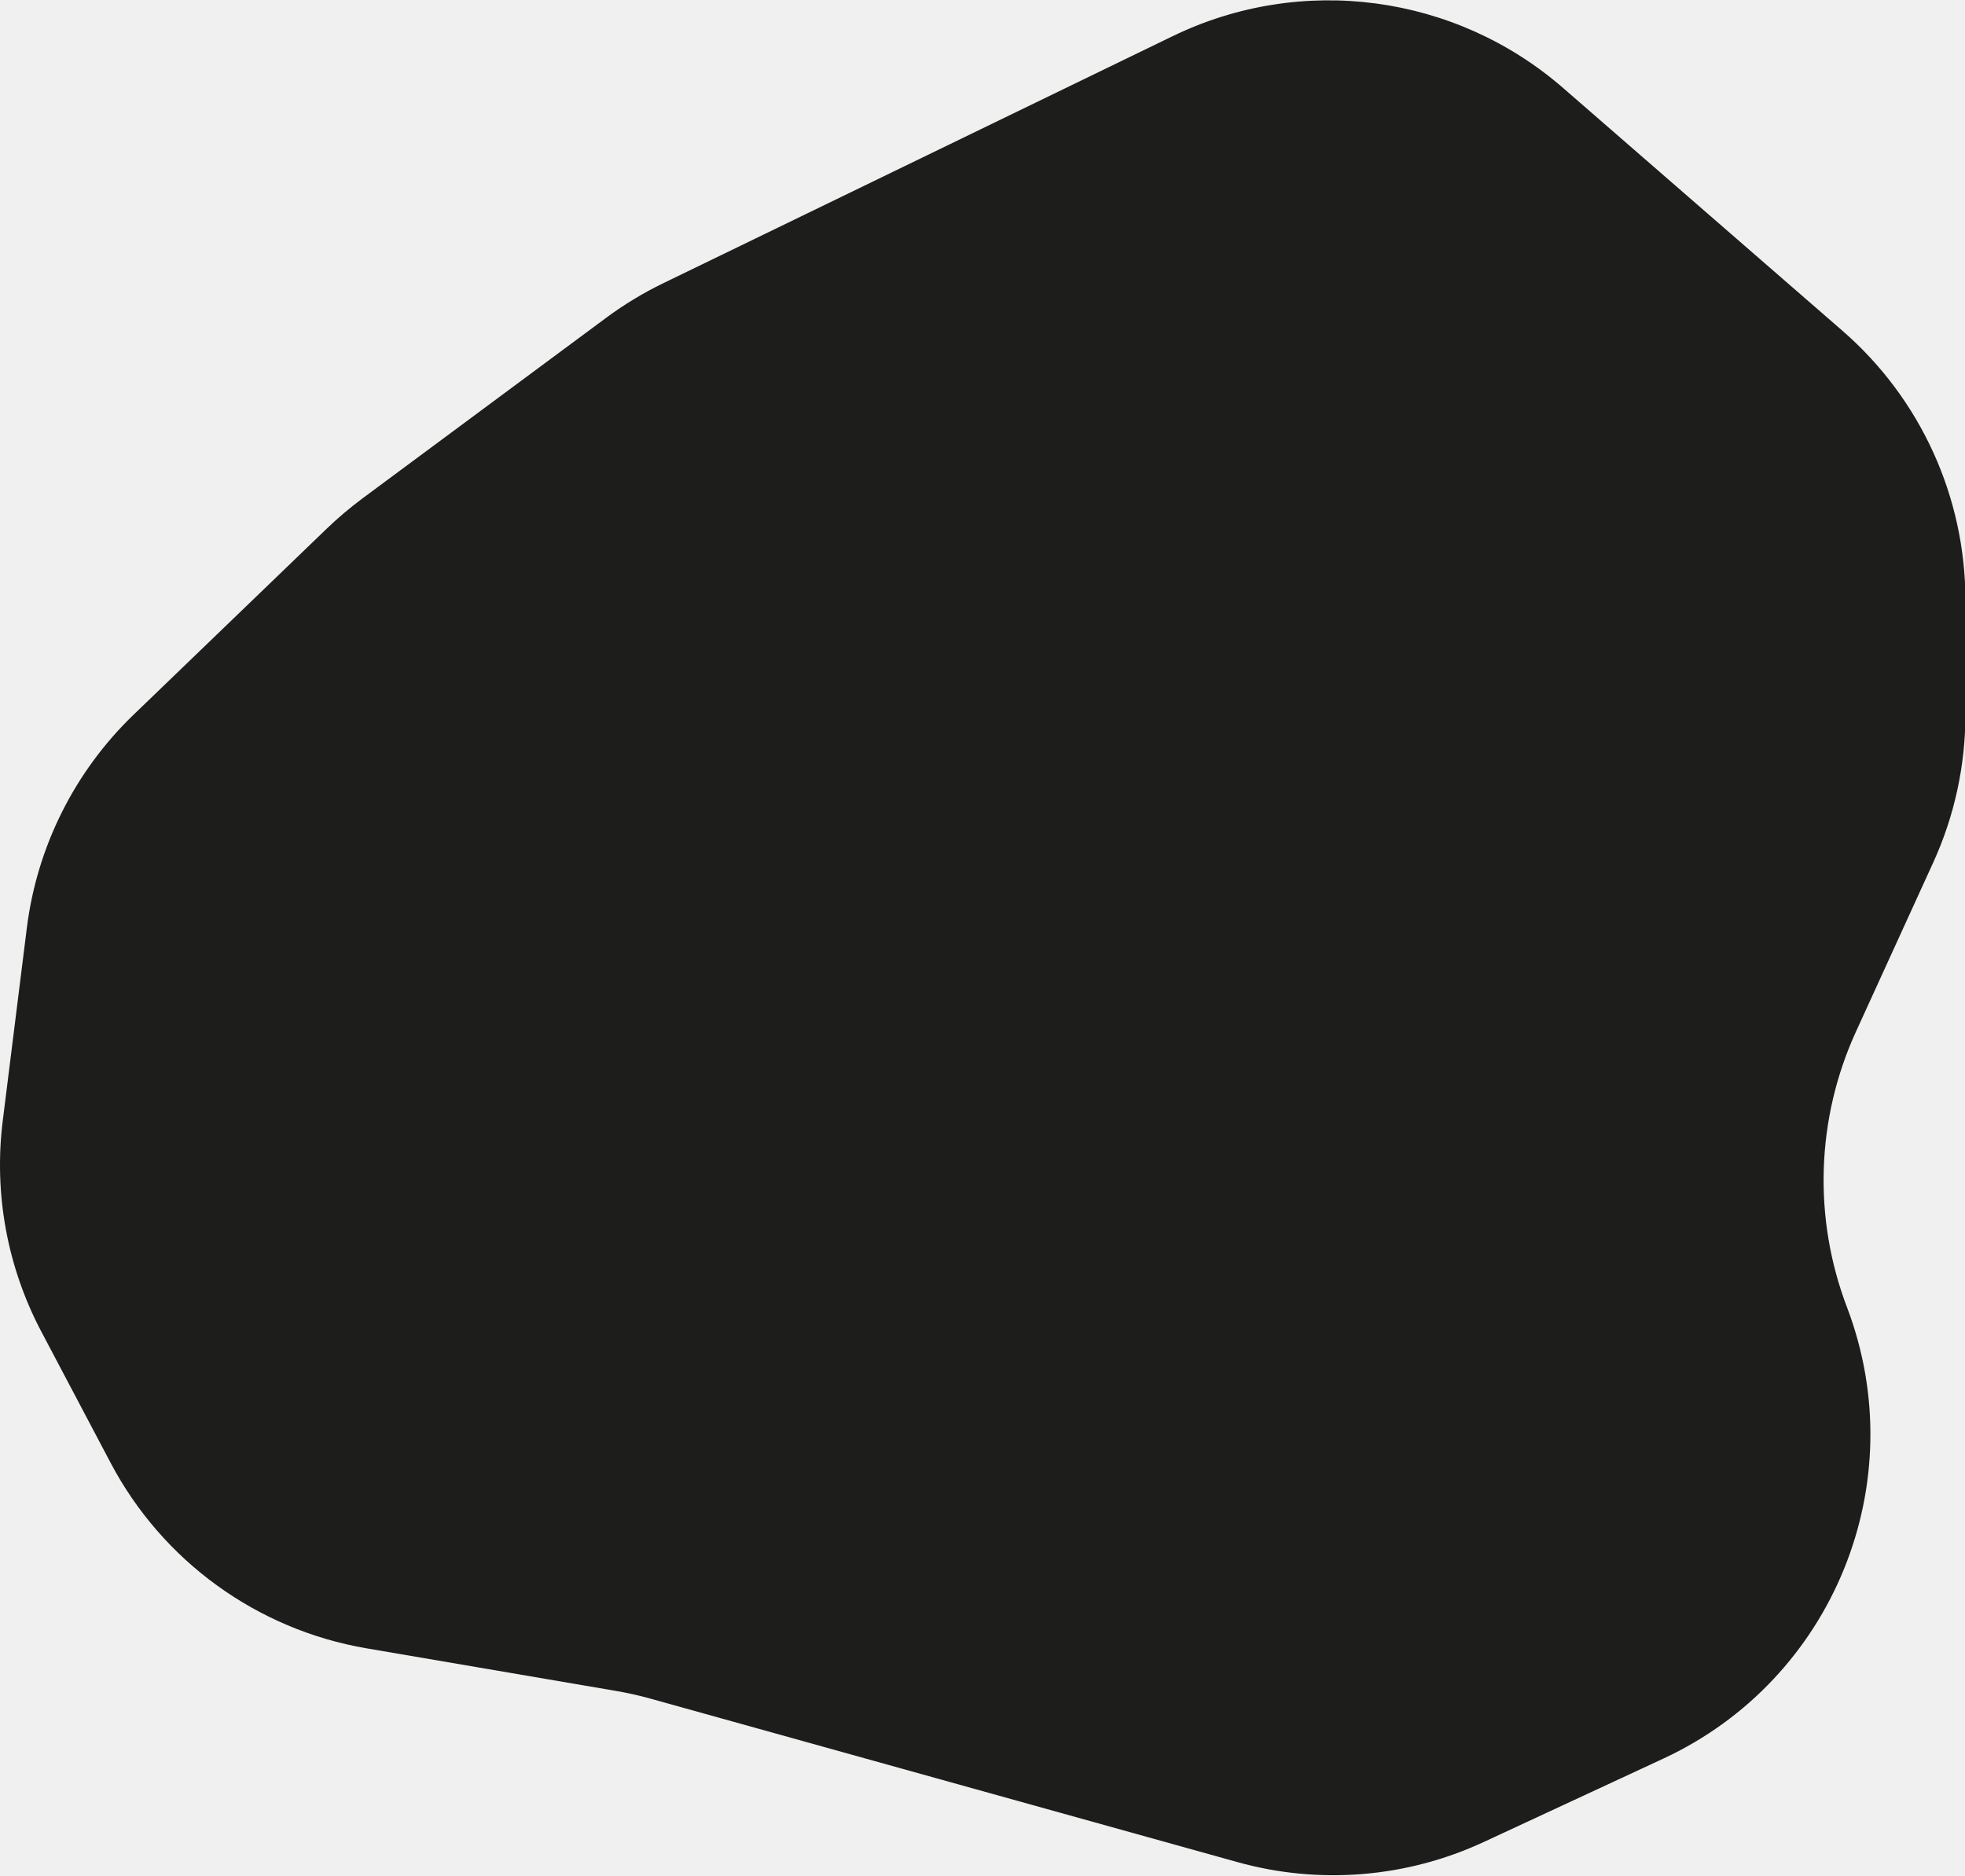
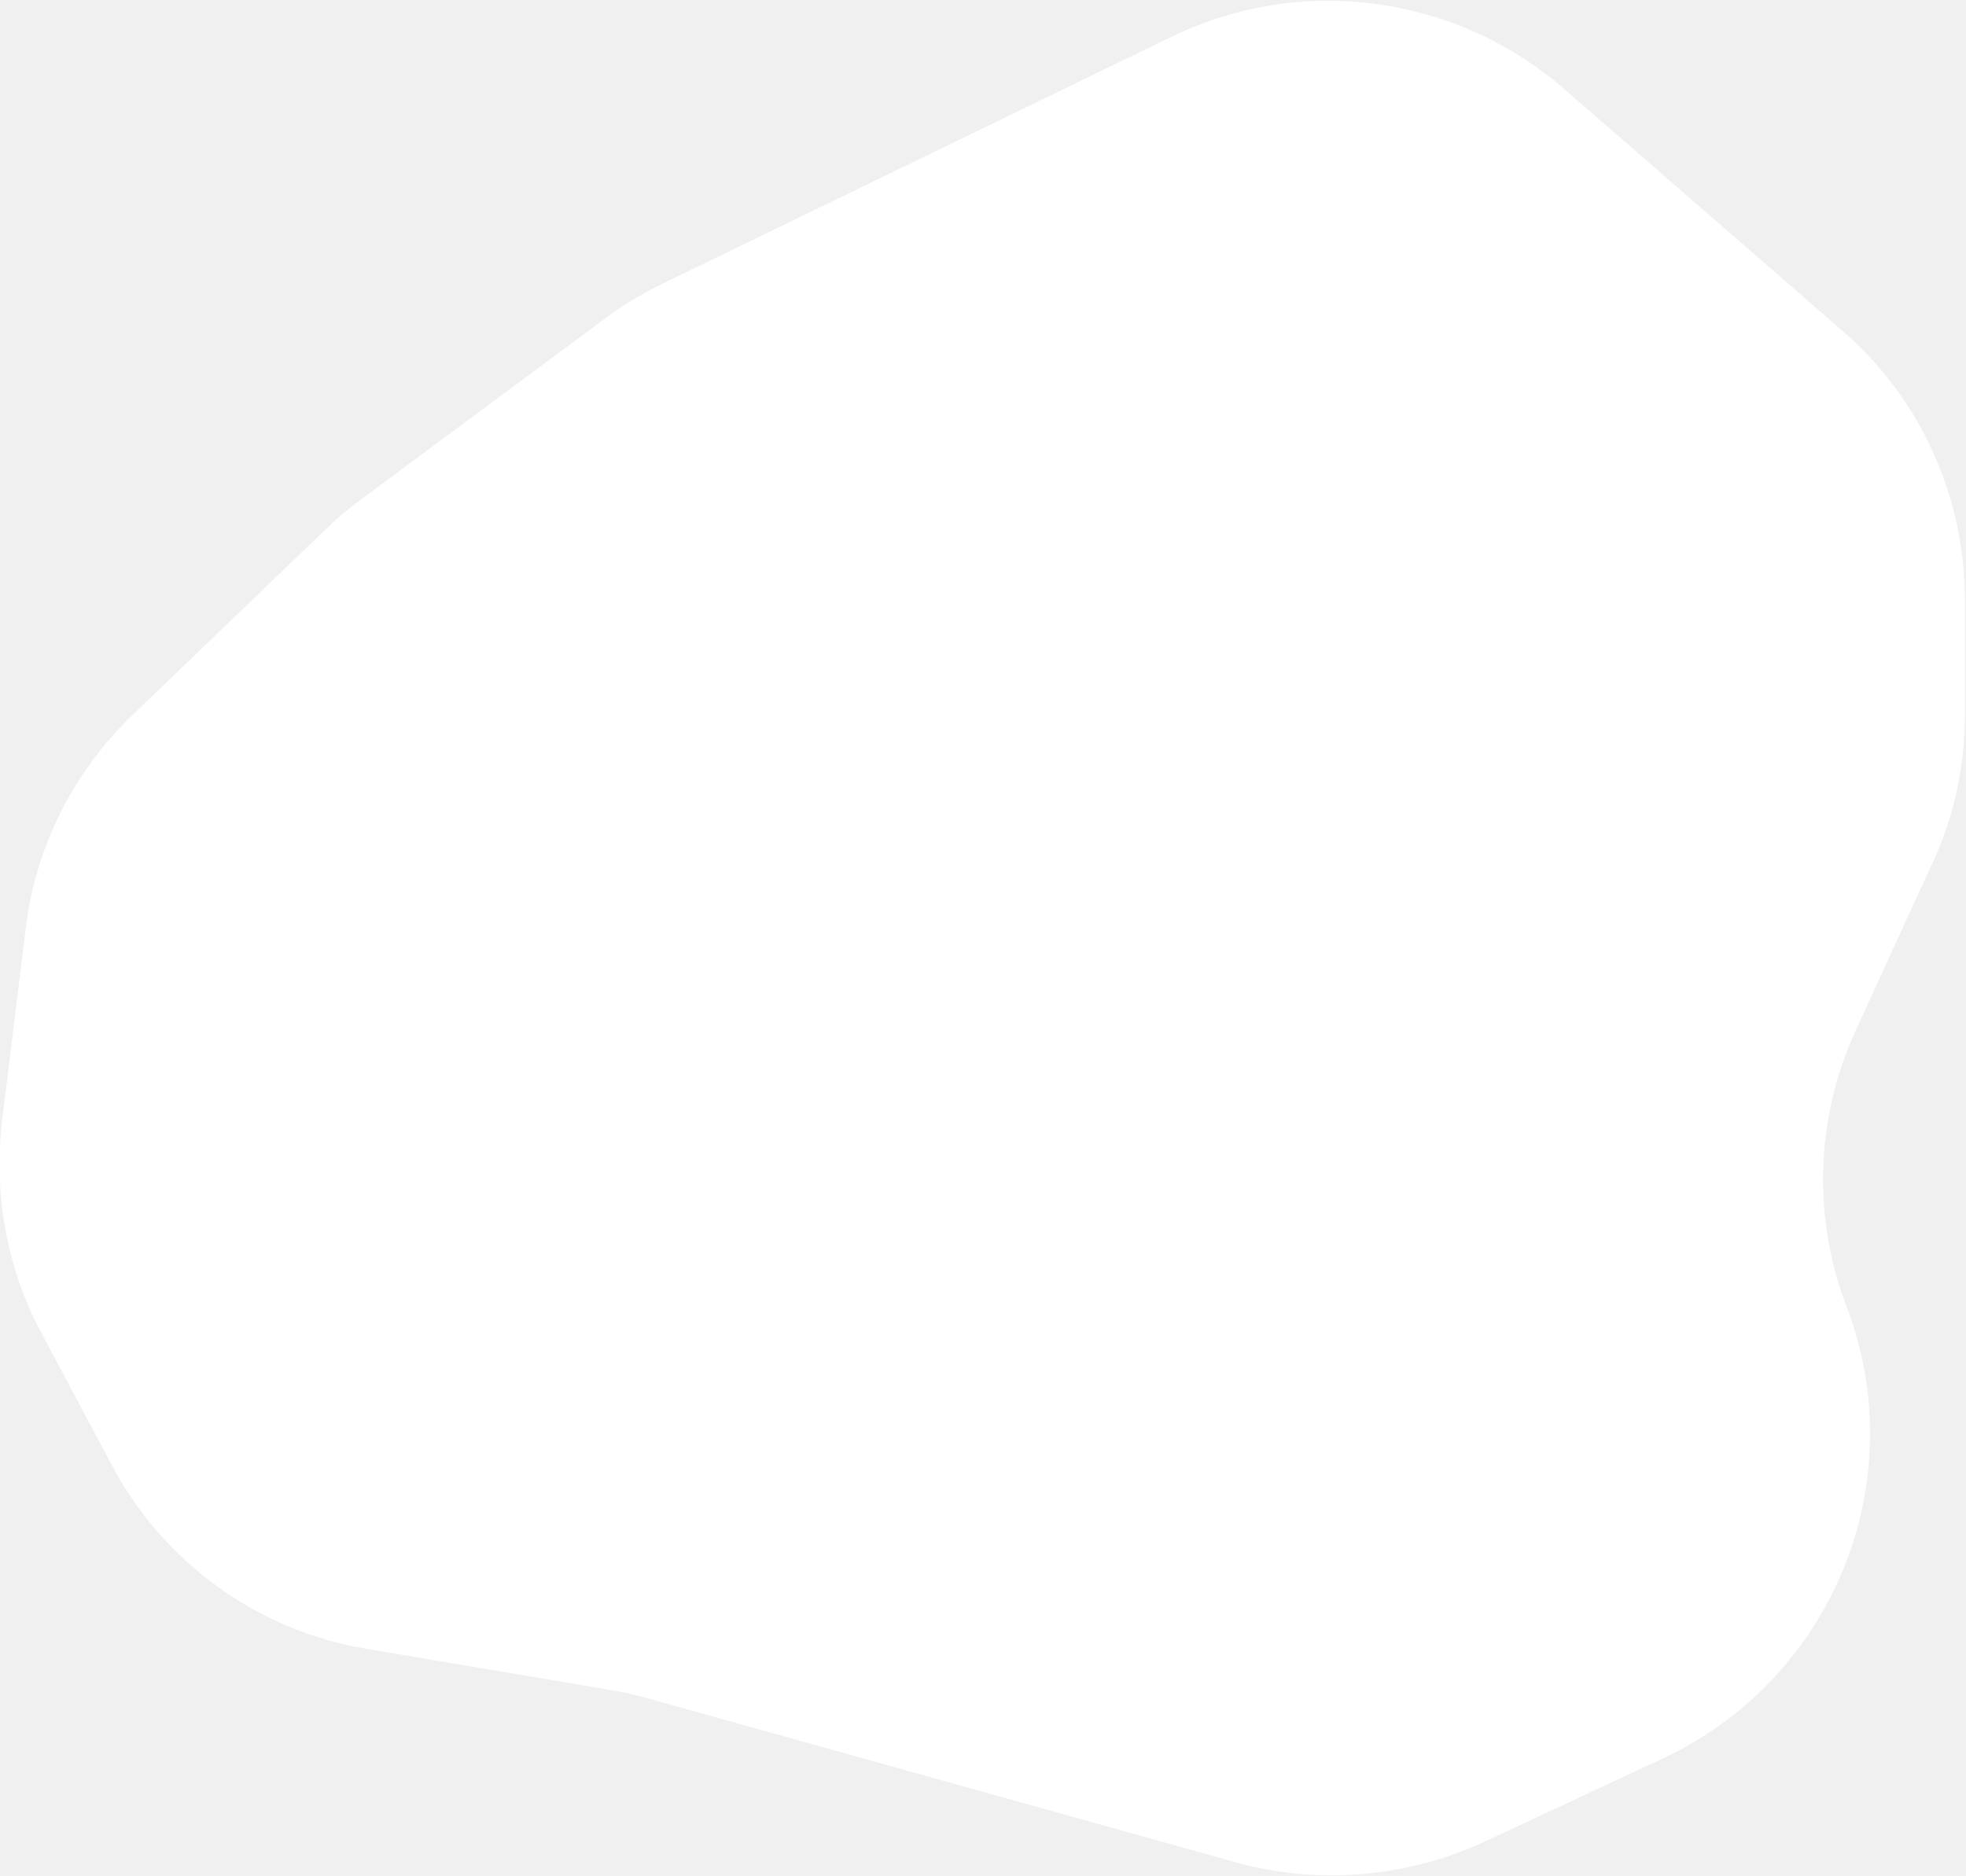
- <svg xmlns="http://www.w3.org/2000/svg" viewBox="0 0 182.96 174.65">
-   <defs>
-     <style>.cls-1{fill:#1d1d1b;}</style>
-   </defs>
-   <g id="Calque_2" data-name="Calque 2">
-     <g id="Calque_1-2" data-name="Calque 1">
-       <path class="cls-1" d="M61.74,26.38l47.42-23a33.28,33.28,0,0,1,36.4,4.83l26,22.6A33.27,33.27,0,0,1,183,55.89V66.48a33.2,33.2,0,0,1-3,13.84l-7.19,15.74a33.24,33.24,0,0,0-.83,25.69h0a33.29,33.29,0,0,1-17.09,42l-16.73,7.77a33.23,33.23,0,0,1-23,1.86L60.62,158.19a32.55,32.55,0,0,0-3.36-.75l-23.13-3.95A33.28,33.28,0,0,1,10.3,136.22L3.85,124A33.22,33.22,0,0,1,.26,104.33L2.5,86.4a33.29,33.29,0,0,1,9.92-19.83l18-17.34a34.9,34.9,0,0,1,3.29-2.79L56.47,29.57A33.6,33.6,0,0,1,61.74,26.38Z" />
+ <svg xmlns="http://www.w3.org/2000/svg" version="1.1" id="Calque_1" x="0px" y="0px" viewBox="0 0 183 174.6" style="enable-background:new 0 0 183 174.6;" xml:space="preserve">
+   <style type="text/css">
+ 	.st0{fill:#FFFFFF;}
+ </style>
+   <g id="Calque_2_00000181784700208228256210000008915014103612120453_">
+     <g id="Calque_1-2">
+       <path class="st0" d="M61.7,26.4l47.4-23c12-5.8,26.3-3.9,36.4,4.8l26,22.6c7.3,6.3,11.4,15.5,11.4,25.1v10.6c0,4.8-1,9.5-3,13.8    l-7.2,15.7c-3.7,8.1-4,17.4-0.8,25.7l0,0c6.2,16.3-1.3,34.6-17.1,42l-16.7,7.8c-7.2,3.3-15.4,4-23,1.9l-54.5-15.2    c-1.1-0.3-2.2-0.6-3.4-0.8l-23.1-3.9c-10.2-1.7-19-8.1-23.8-17.3L3.8,124c-3.2-6-4.4-12.9-3.6-19.7l2.2-17.9    c0.9-7.5,4.4-14.5,9.9-19.8l18-17.3c1-1,2.1-1.9,3.3-2.8l22.8-16.9C58.1,28.3,59.9,27.3,61.7,26.4z" />
    </g>
  </g>
</svg>
